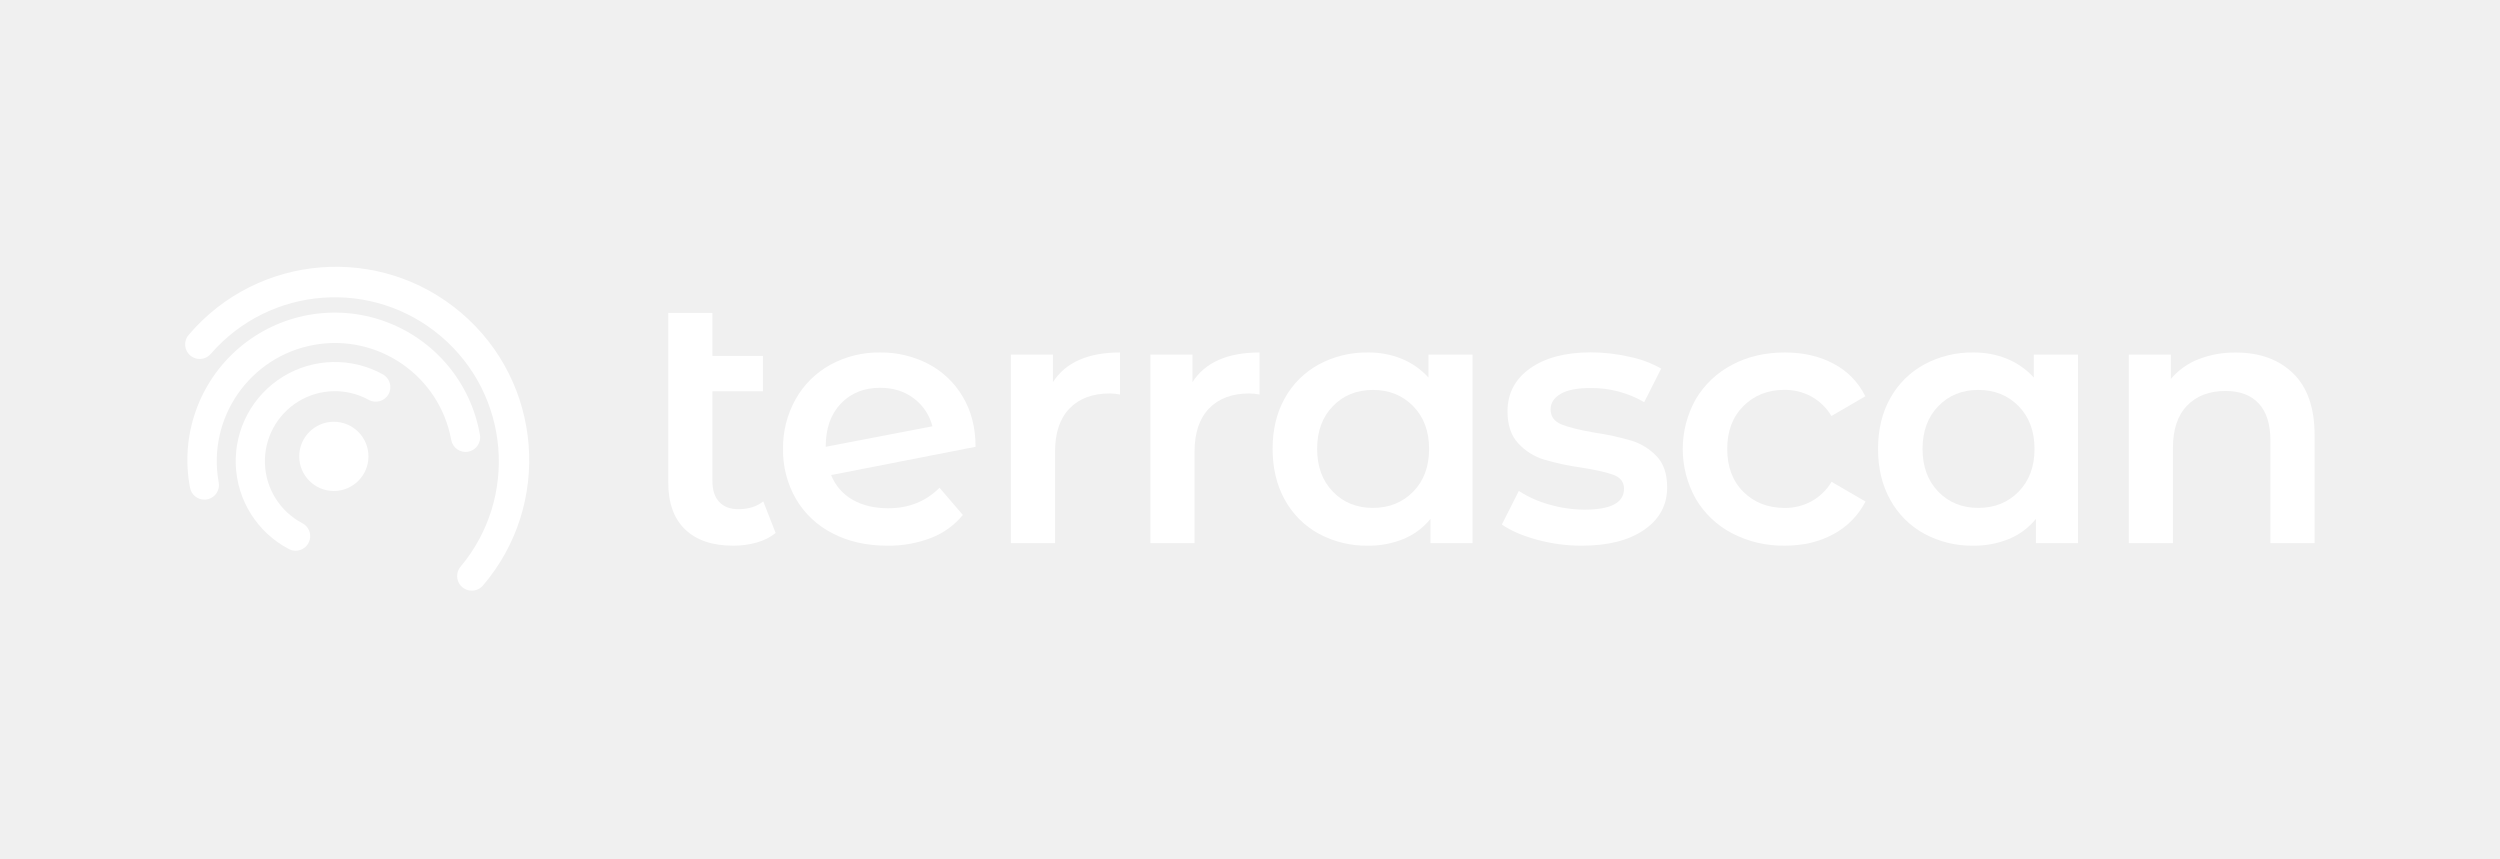
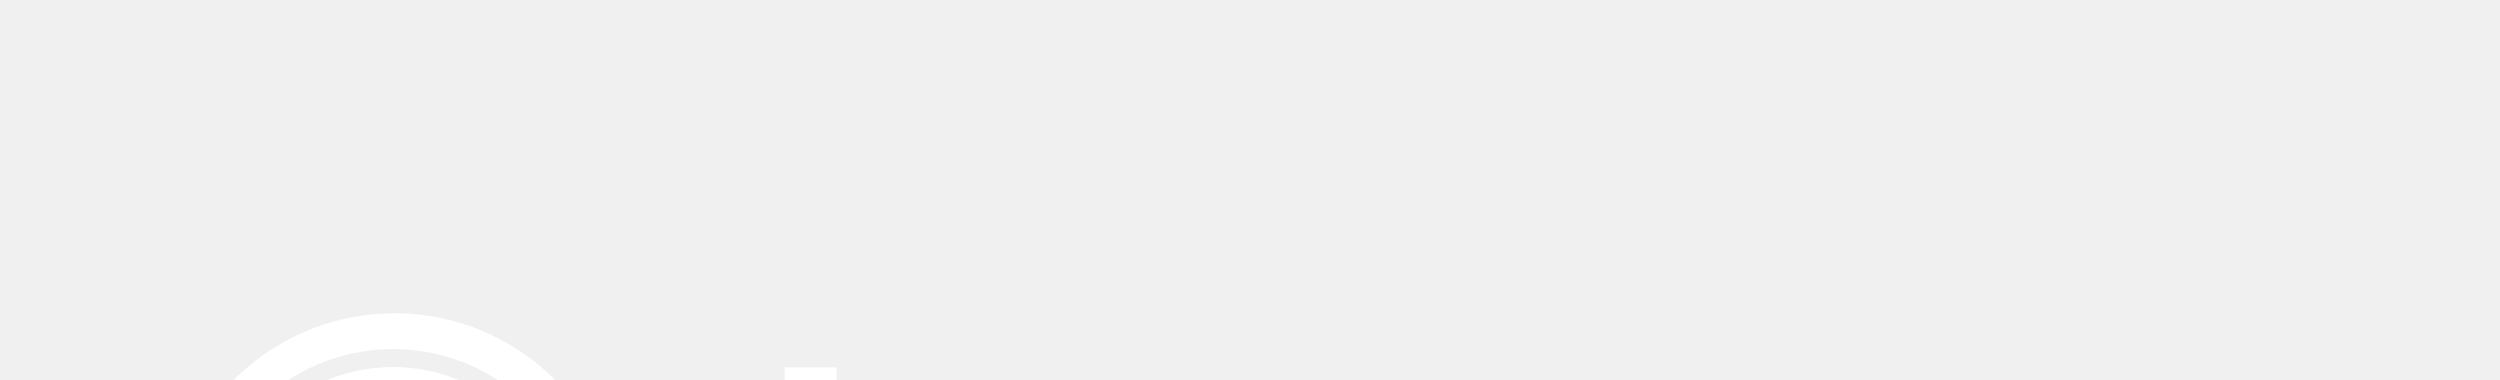
- <svg xmlns="http://www.w3.org/2000/svg" viewBox="0 0 1394.62 478.97">
+ <svg xmlns="http://www.w3.org/2000/svg">
  <defs>
    <style>.cls-1{fill:#fff;}</style>
  </defs>
  <g id="Layer_6" data-name="Layer 6">
    <path class="cls-1" d="M432.69,297.32a29.09,29.09,0,0,1-10.54,5.32A47.61,47.61,0,0,1,409,304.41q-17.34,0-26.8-9.06T372.79,269V174.56h24.63v24h28.17v19.7H397.42v50.05q0,7.69,3.84,11.73t10.74,4q8.28,0,13.79-4.34Z" />
    <path class="cls-1" d="M524.12,272.1l13,15.17a43,43,0,0,1-17.73,12.81A65.33,65.33,0,0,1,495,304.41q-17.35,0-30.55-6.89A49.61,49.61,0,0,1,444,278.3a54.16,54.16,0,0,1-7.19-27.88,55.09,55.09,0,0,1,7-27.68,49.79,49.79,0,0,1,19.31-19.21,56.07,56.07,0,0,1,27.88-6.9,56.77,56.77,0,0,1,26.9,6.4,48.17,48.17,0,0,1,19.21,18.33q7.1,11.92,7.1,27.88L463.63,265a27.5,27.5,0,0,0,12,13.8q8.28,4.72,19.91,4.73Q512.68,283.53,524.12,272.1ZM469,225.2q-8.37,8.87-8.37,23.84v.2l59.51-11.43a28,28,0,0,0-10.35-15.56Q502,216.33,491,216.33,477.42,216.33,469,225.2Z" />
    <path class="cls-1" d="M624.8,196.63v23.45a30.67,30.67,0,0,0-5.71-.59q-14.39,0-22.46,8.37T588.55,252v51H563.92V197.81h23.45v15.37Q598,196.64,624.8,196.63Z" />
    <path class="cls-1" d="M702.64,196.63v23.45a30.77,30.77,0,0,0-5.72-.59q-14.38,0-22.46,8.37T666.38,252v51H641.75V197.81H665.2v15.37Q675.83,196.64,702.64,196.63Z" />
    <path class="cls-1" d="M821.46,197.81V303H798V289.44a38.09,38.09,0,0,1-15.07,11.23,51,51,0,0,1-19.81,3.74,55.84,55.84,0,0,1-27.49-6.7,47.65,47.65,0,0,1-18.91-18.91q-6.79-12.23-6.8-28.38t6.8-28.27a47.88,47.88,0,0,1,18.91-18.82,56,56,0,0,1,27.49-6.7A48.65,48.65,0,0,1,782,200.18a41.37,41.37,0,0,1,14.88,10.44V197.81Zm-33.11,76.46q8.88-9.07,8.87-23.85t-8.87-23.84q-8.86-9.06-22.46-9.06t-22.36,9.06q-8.78,9.06-8.77,23.84t8.77,23.85q8.76,9.06,22.36,9.06T788.35,274.27Z" />
    <path class="cls-1" d="M857.32,301.06q-12.23-3.35-19.51-8.47l9.46-18.72a61.07,61.07,0,0,0,17,7.59,71,71,0,0,0,19.61,2.85q22.07,0,22.07-11.62,0-5.52-5.62-7.69t-18-4.13a146.61,146.61,0,0,1-21.18-4.54,32.46,32.46,0,0,1-14.19-9q-6-6.41-6-17.83,0-15,12.51-23.94t33.8-9a97.6,97.6,0,0,1,21.67,2.46,61.26,61.26,0,0,1,17.74,6.6l-9.46,18.72a58.42,58.42,0,0,0-30.15-7.88q-10.85,0-16.45,3.25T865,228.35q0,5.93,6,8.38t18.62,4.63a144.31,144.31,0,0,1,20.69,4.53,32.37,32.37,0,0,1,13.89,8.67q5.82,6.1,5.82,17.34,0,14.78-12.81,23.65t-34.88,8.86A93.86,93.86,0,0,1,857.32,301.06Z" />
    <path class="cls-1" d="M966.28,297.52A50.59,50.59,0,0,1,946,278.3a56.77,56.77,0,0,1,0-55.66,51.06,51.06,0,0,1,20.19-19.11q12.92-6.9,29.46-6.9,15.57,0,27.29,6.31a40.87,40.87,0,0,1,17.64,18.12l-18.92,11a30.06,30.06,0,0,0-11.33-10.94,31,31,0,0,0-14.88-3.64q-13.79,0-22.85,9t-9.07,23.94q0,15,9,23.94t23,9a30.87,30.87,0,0,0,14.88-3.65,30,30,0,0,0,11.33-10.93l18.92,11A42.73,42.73,0,0,1,1022.74,298q-11.73,6.4-27.1,6.4A61.67,61.67,0,0,1,966.28,297.52Z" />
    <path class="cls-1" d="M1159.19,197.81V303h-23.45V289.44a38.09,38.09,0,0,1-15.07,11.23,51,51,0,0,1-19.81,3.74,55.78,55.78,0,0,1-27.48-6.7,47.61,47.61,0,0,1-18.92-18.91q-6.8-12.23-6.8-28.38t6.8-28.27a47.84,47.84,0,0,1,18.92-18.82,55.89,55.89,0,0,1,27.48-6.7,48.65,48.65,0,0,1,18.82,3.55,41.28,41.28,0,0,1,14.88,10.44V197.81Zm-33.1,76.46q8.87-9.07,8.86-23.85t-8.86-23.84q-8.88-9.06-22.47-9.06t-22.36,9.06q-8.77,9.06-8.77,23.84t8.77,23.85q8.76,9.06,22.36,9.06T1126.09,274.27Z" />
    <path class="cls-1" d="M1279.19,208.26q12,11.63,12,34.48V303h-24.64V245.89q0-13.78-6.5-20.79t-18.52-7q-13.59,0-21.48,8.18t-7.88,23.54V303h-24.63V197.81H1211v13.6a38.51,38.51,0,0,1,15.37-11,55.38,55.38,0,0,1,20.88-3.74Q1267.17,196.63,1279.19,208.26Z" />
    <path class="cls-1" d="M263.14,329.49a8.13,8.13,0,0,1-6.22-13.36A91.53,91.53,0,0,0,117.69,197.29a8.13,8.13,0,1,1-12.28-10.65,107.79,107.79,0,0,1,164,140A8.15,8.15,0,0,1,263.14,329.49Z" />
    <path class="cls-1" d="M164.94,307.23a8.07,8.07,0,0,1-3.76-.93,55.33,55.33,0,1,1,52.38-97.47,8.13,8.13,0,1,1-7.86,14.24,39.07,39.07,0,1,0-37,68.82,8.14,8.14,0,0,1-3.78,15.34Z" />
    <path class="cls-1" d="M114,278.72a8.13,8.13,0,0,1-8-6.67,82.2,82.2,0,1,1,161.72-29.53,8.13,8.13,0,1,1-16,2.92A65.93,65.93,0,1,0,122,269.12a8.12,8.12,0,0,1-8,9.6Z" />
    <circle class="cls-1" cx="186.23" cy="254.59" r="19.31" />
  </g>
</svg>
